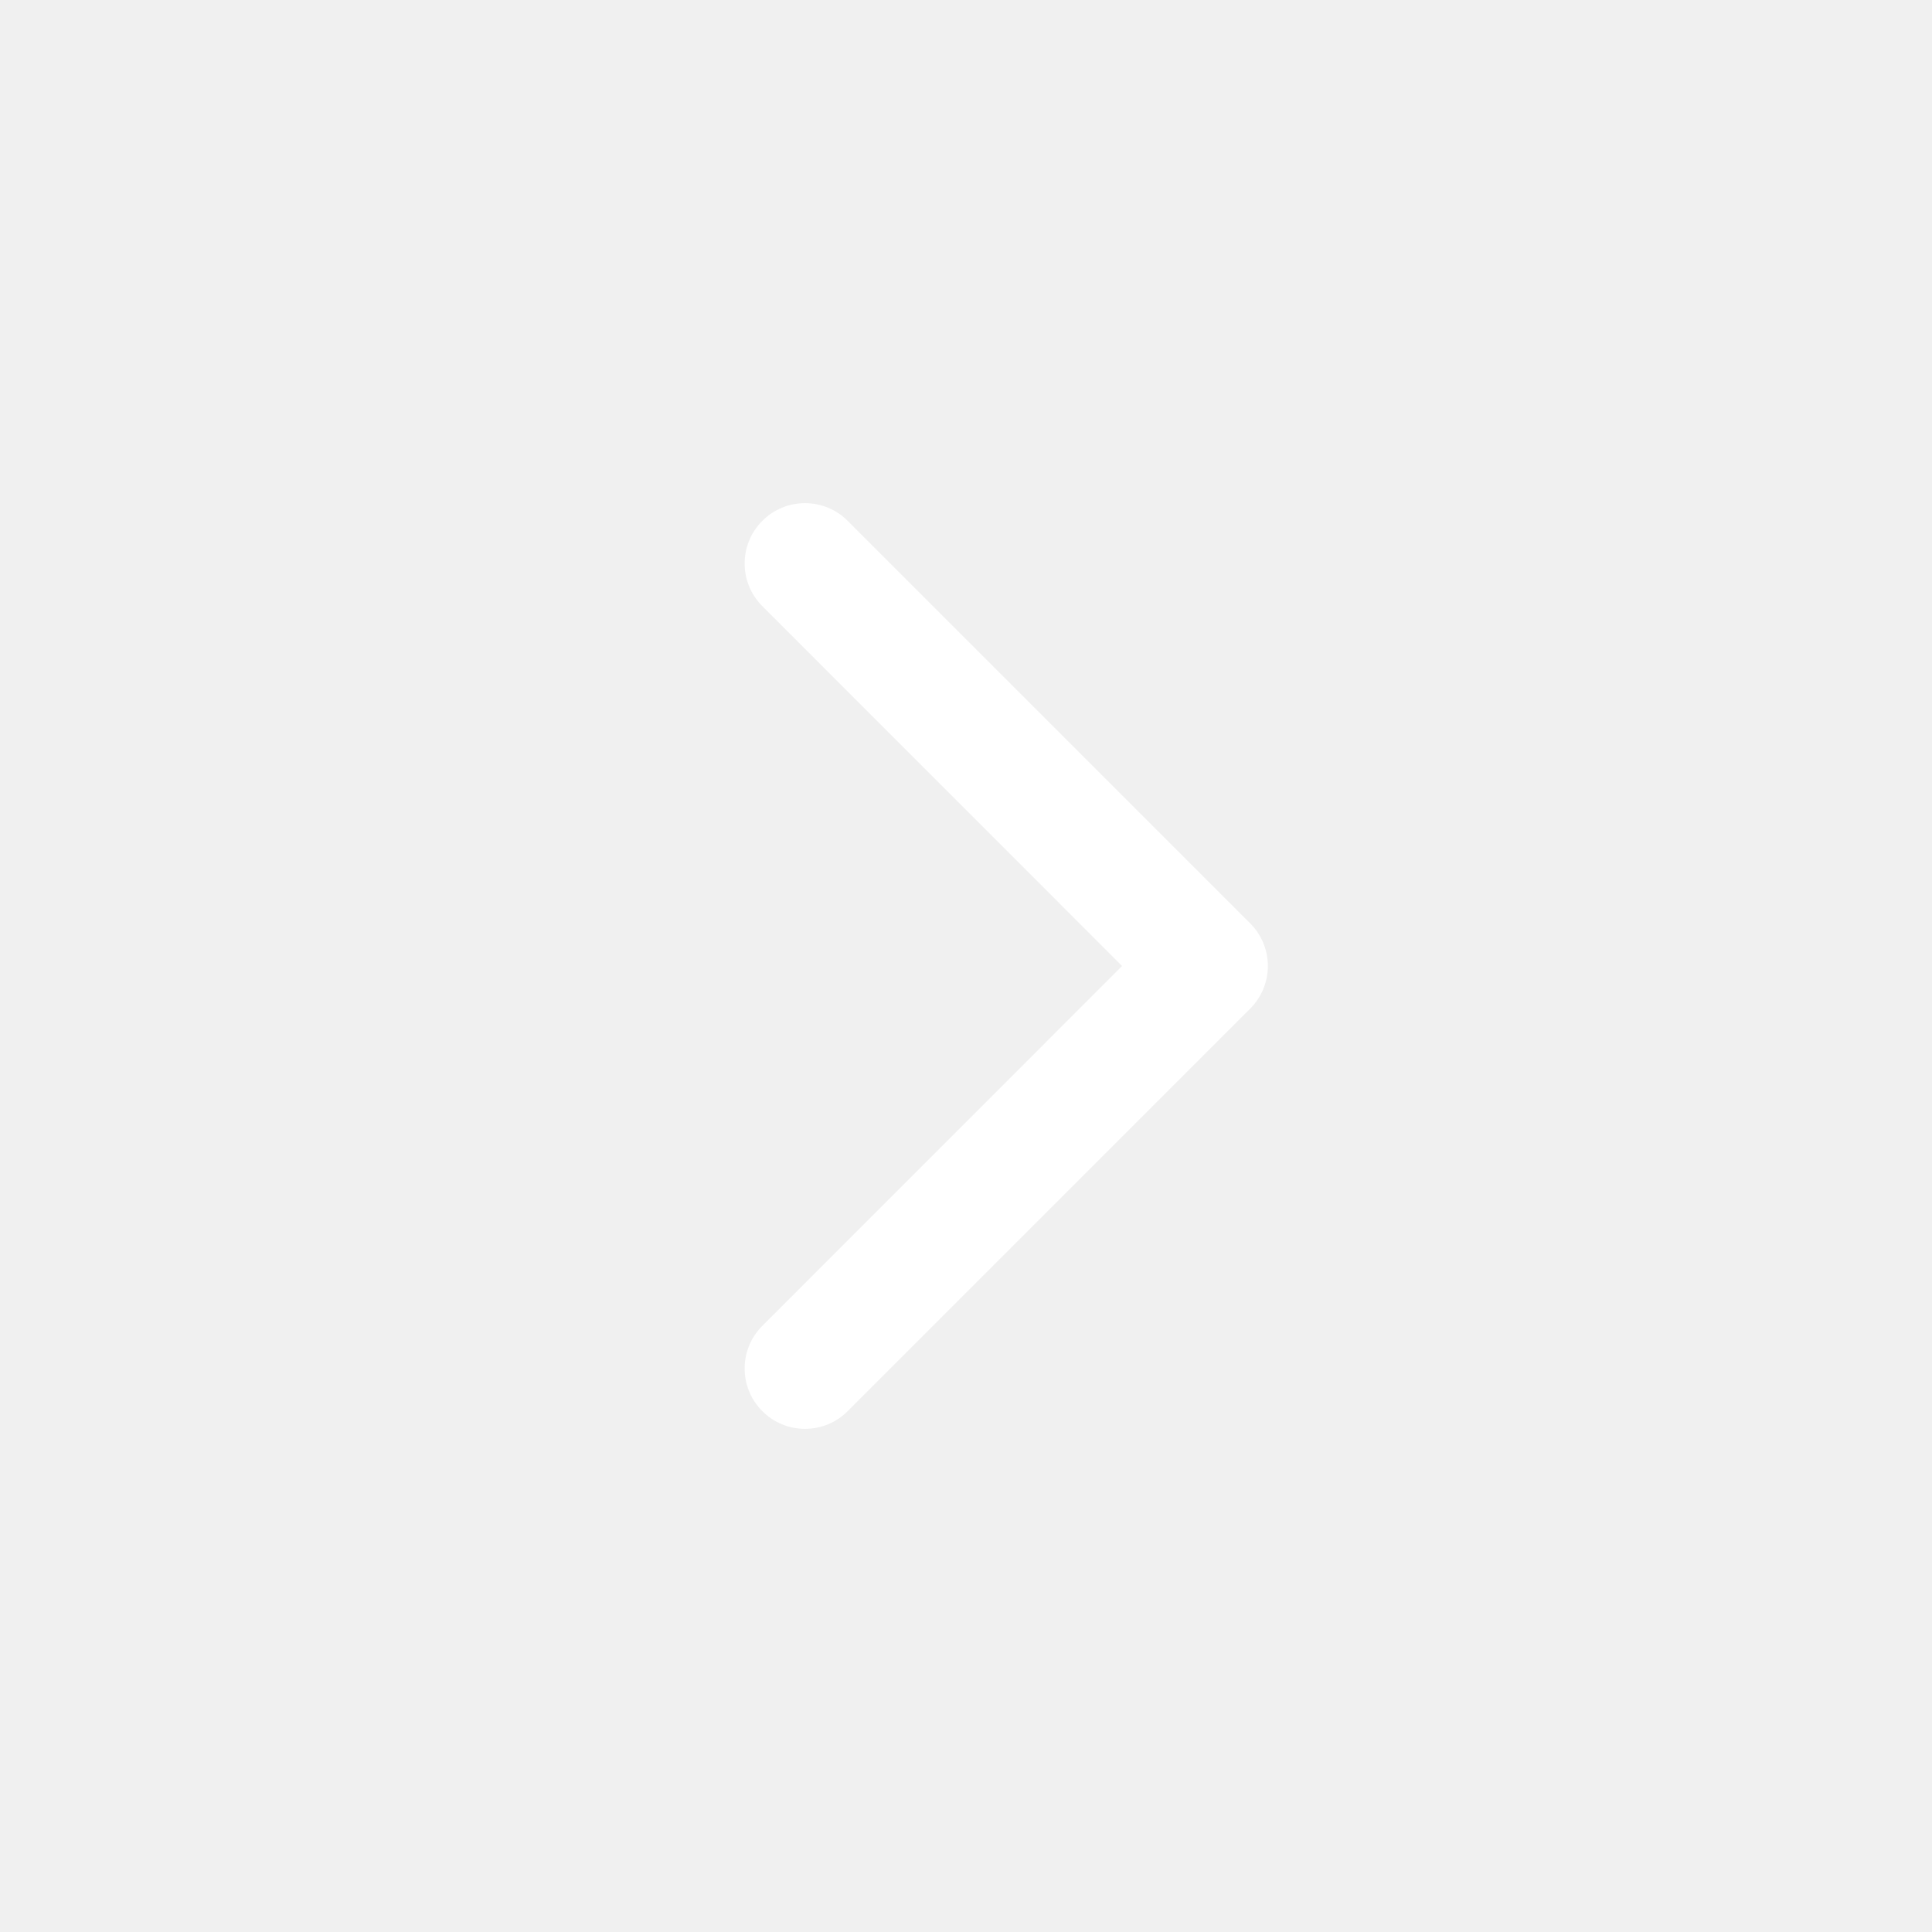
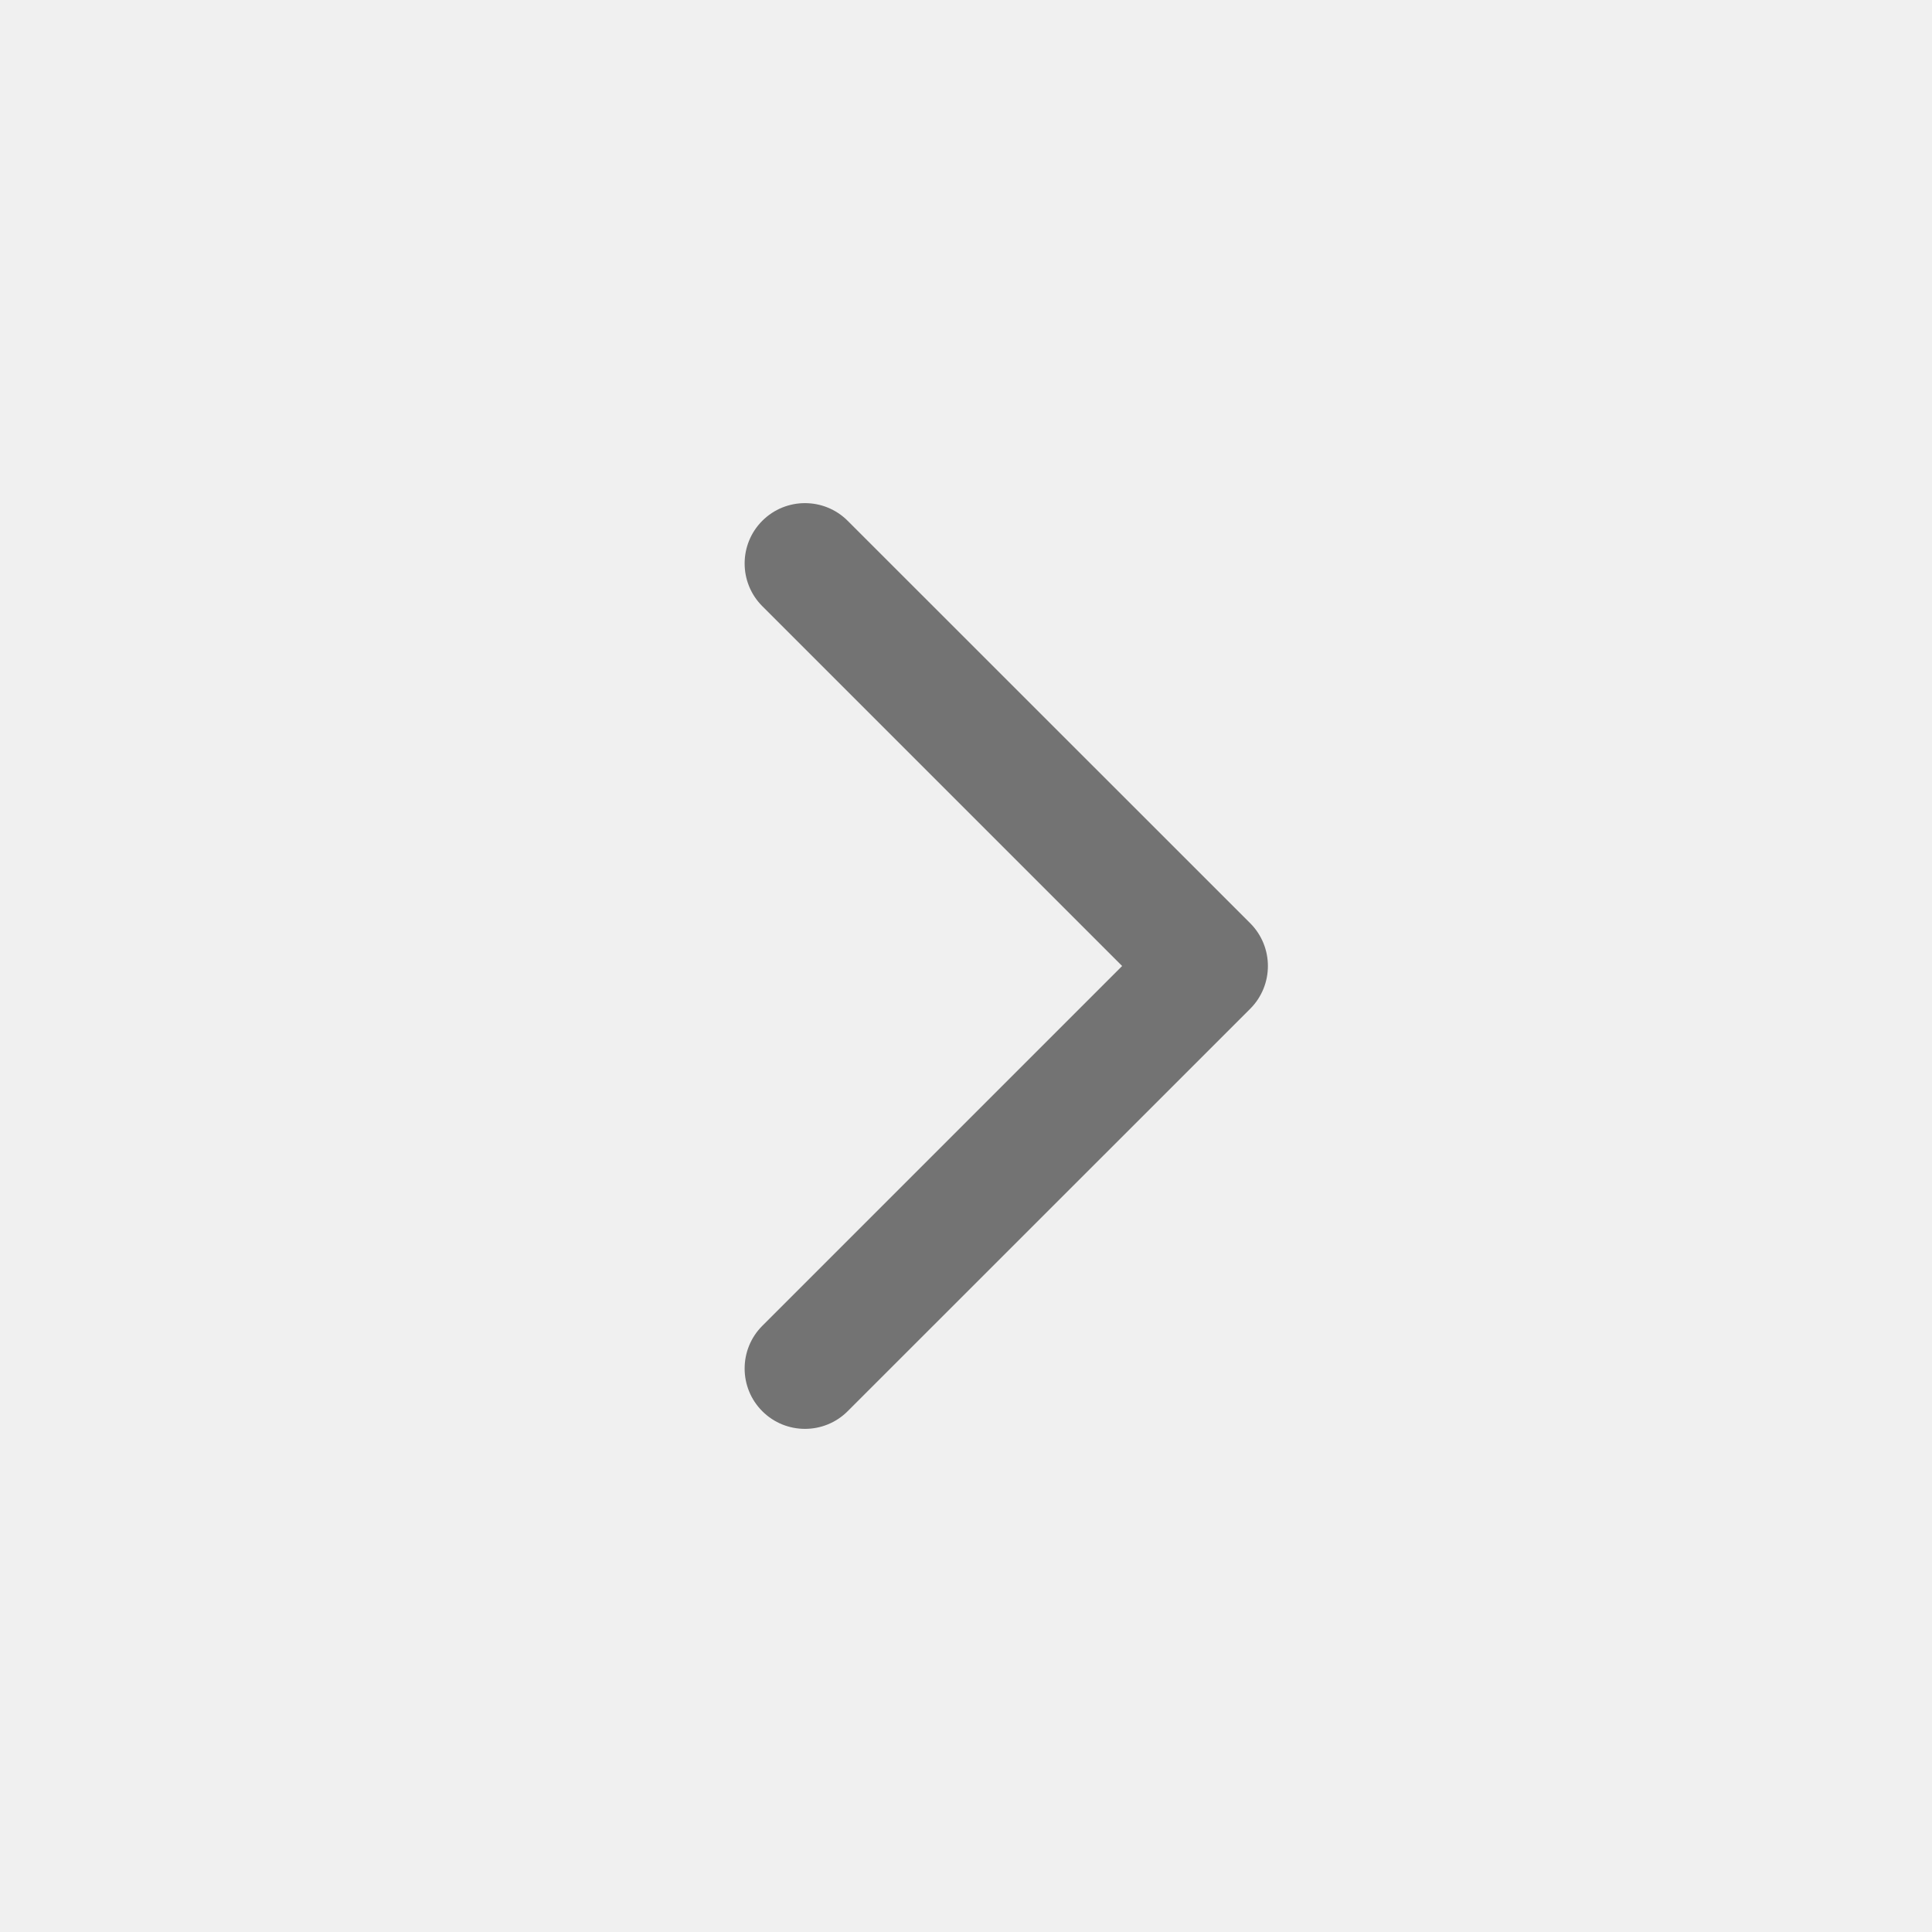
- <svg xmlns="http://www.w3.org/2000/svg" width="24" height="24" viewBox="0 0 24 24" fill="none">
-   <path fill-rule="evenodd" clip-rule="evenodd" d="M9.47 6.47C9.763 6.177 10.237 6.177 10.53 6.47L15.53 11.47C15.823 11.763 15.823 12.237 15.53 12.53L10.53 17.53C10.237 17.823 9.763 17.823 9.47 17.53C9.177 17.237 9.177 16.763 9.47 16.47L13.939 12L9.47 7.53C9.177 7.237 9.177 6.763 9.47 6.47Z" fill="white" />
+ <svg xmlns="http://www.w3.org/2000/svg" width="16" height="16" viewBox="0 0 16 16" fill="none">
+   <path fill-rule="evenodd" clip-rule="evenodd" d="M6.313 4.313C6.508 4.118 6.825 4.118 7.02 4.313L10.354 7.646C10.549 7.842 10.549 8.158 10.354 8.354L7.02 11.687C6.825 11.882 6.508 11.882 6.313 11.687C6.118 11.492 6.118 11.175 6.313 10.98L9.293 8L6.313 5.02C6.118 4.825 6.118 4.508 6.313 4.313Z" fill="#737373" />
</svg>
